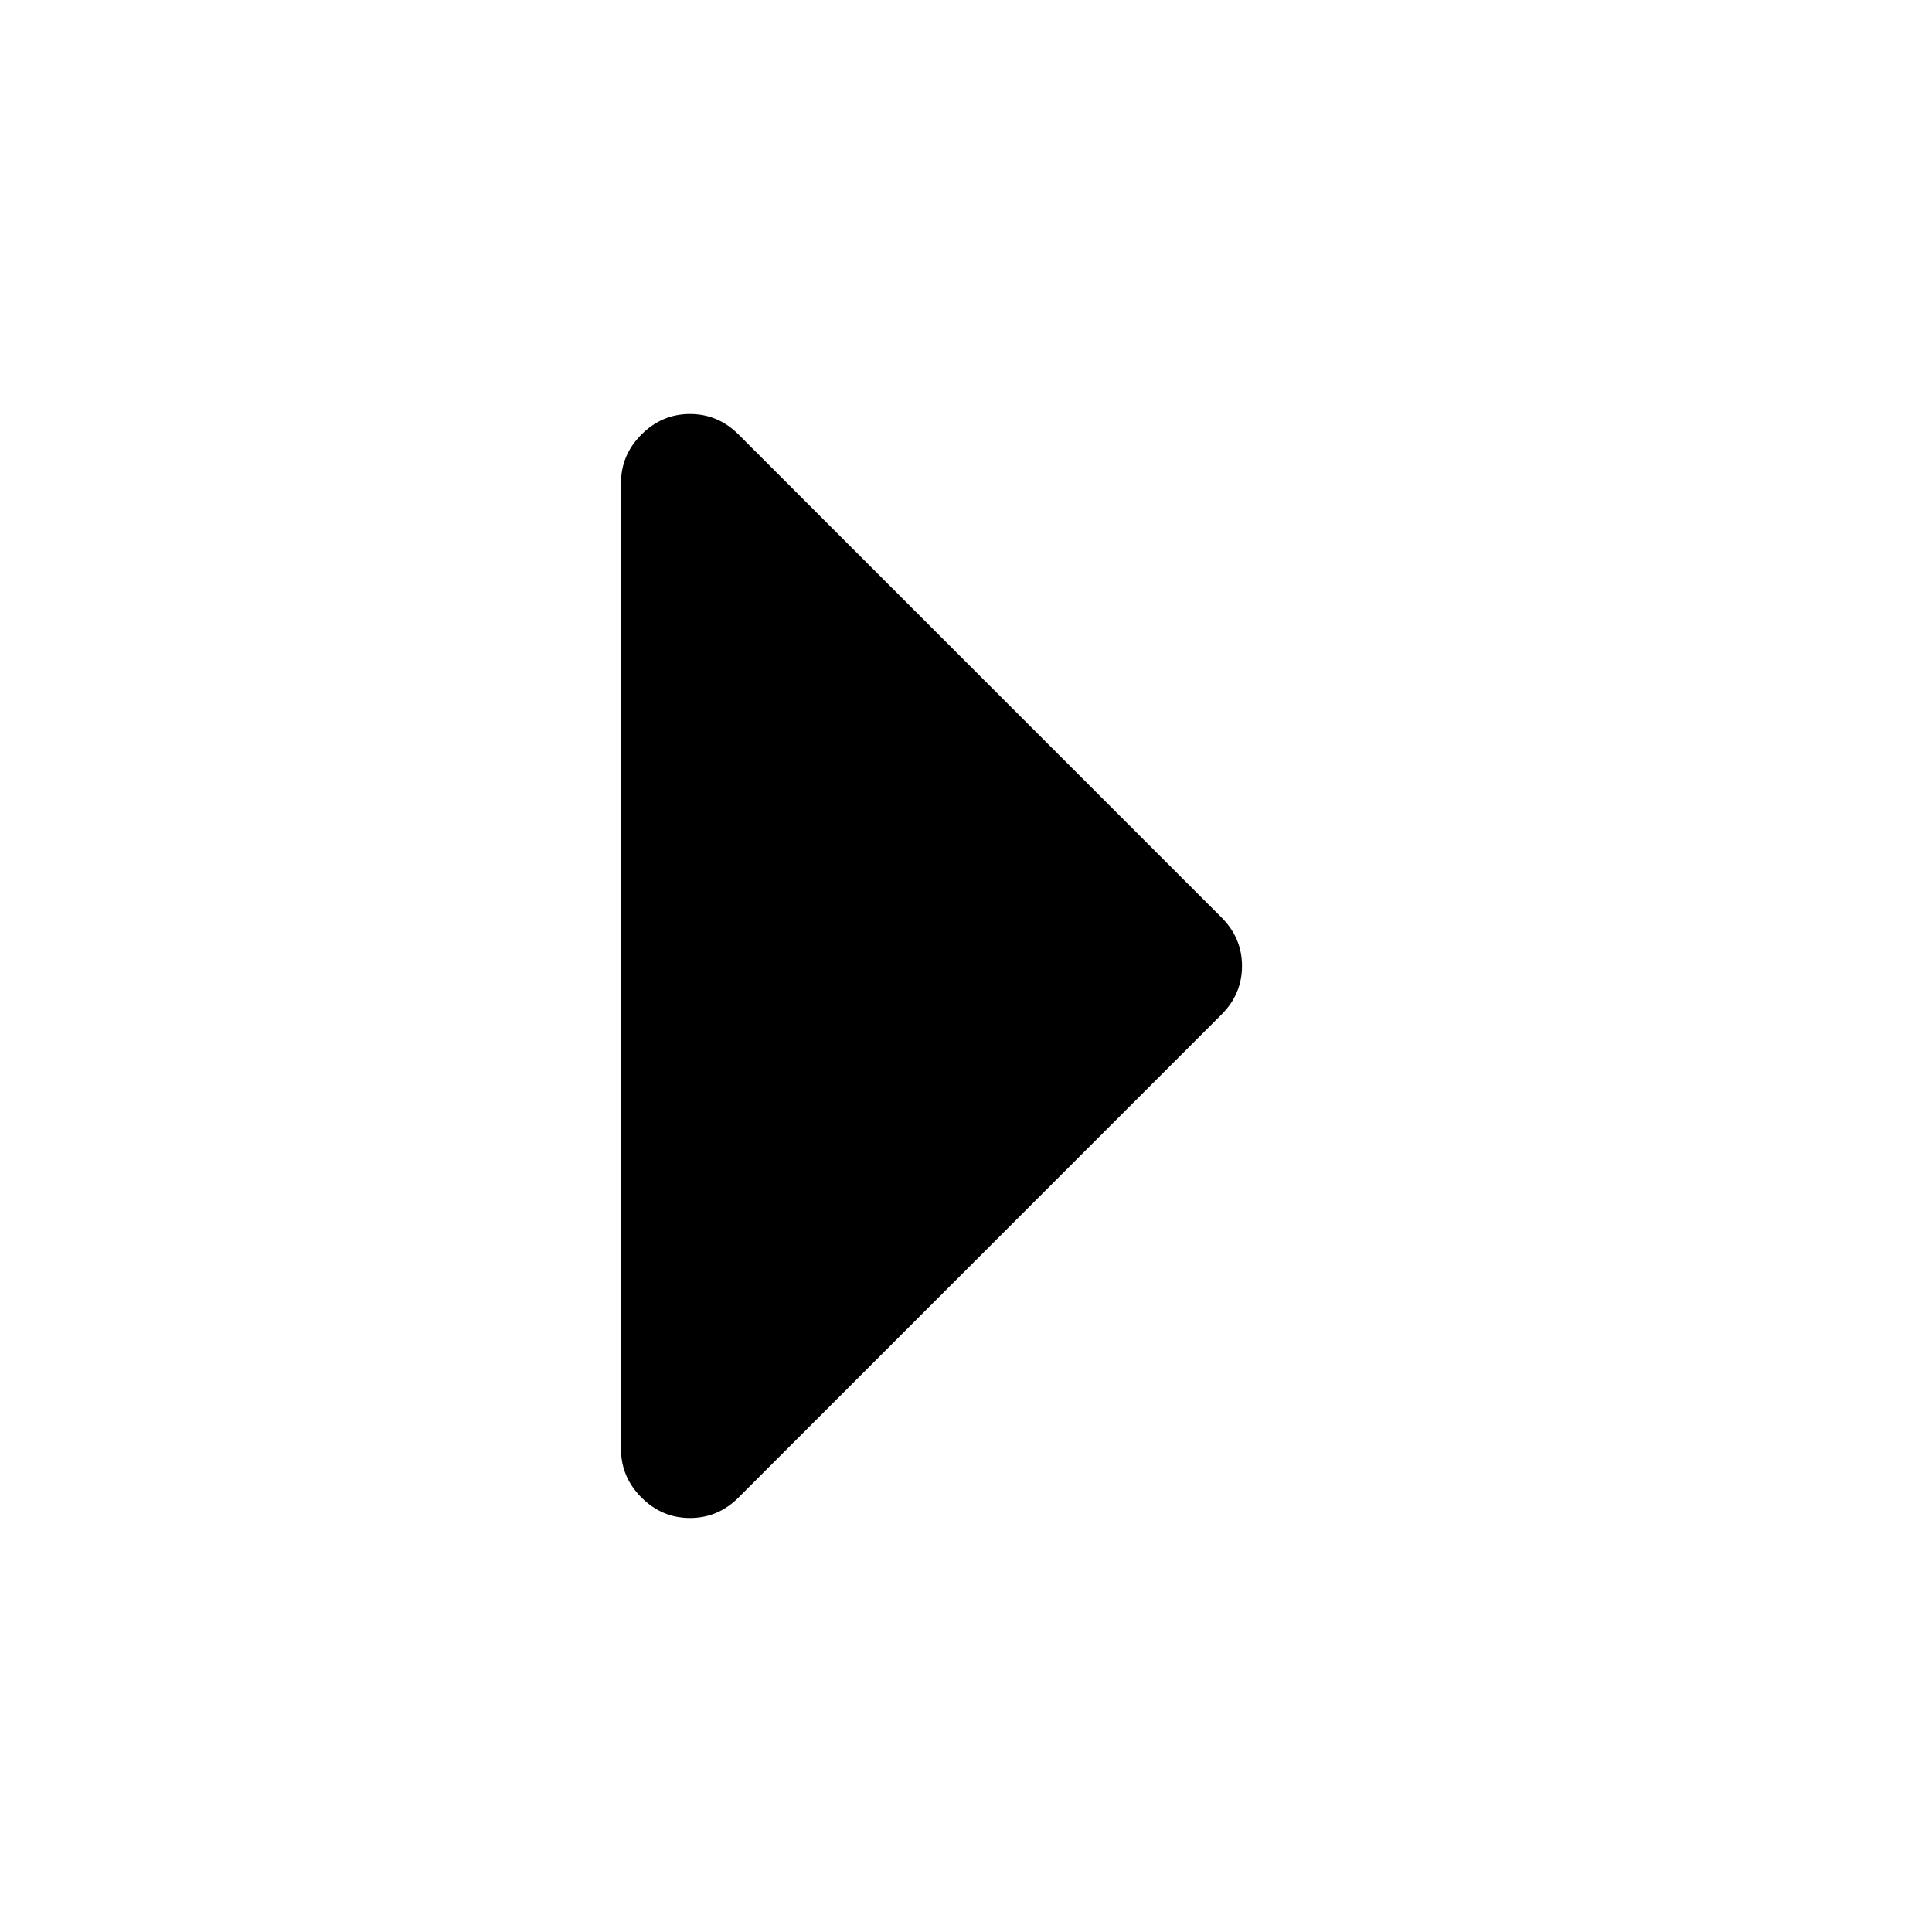
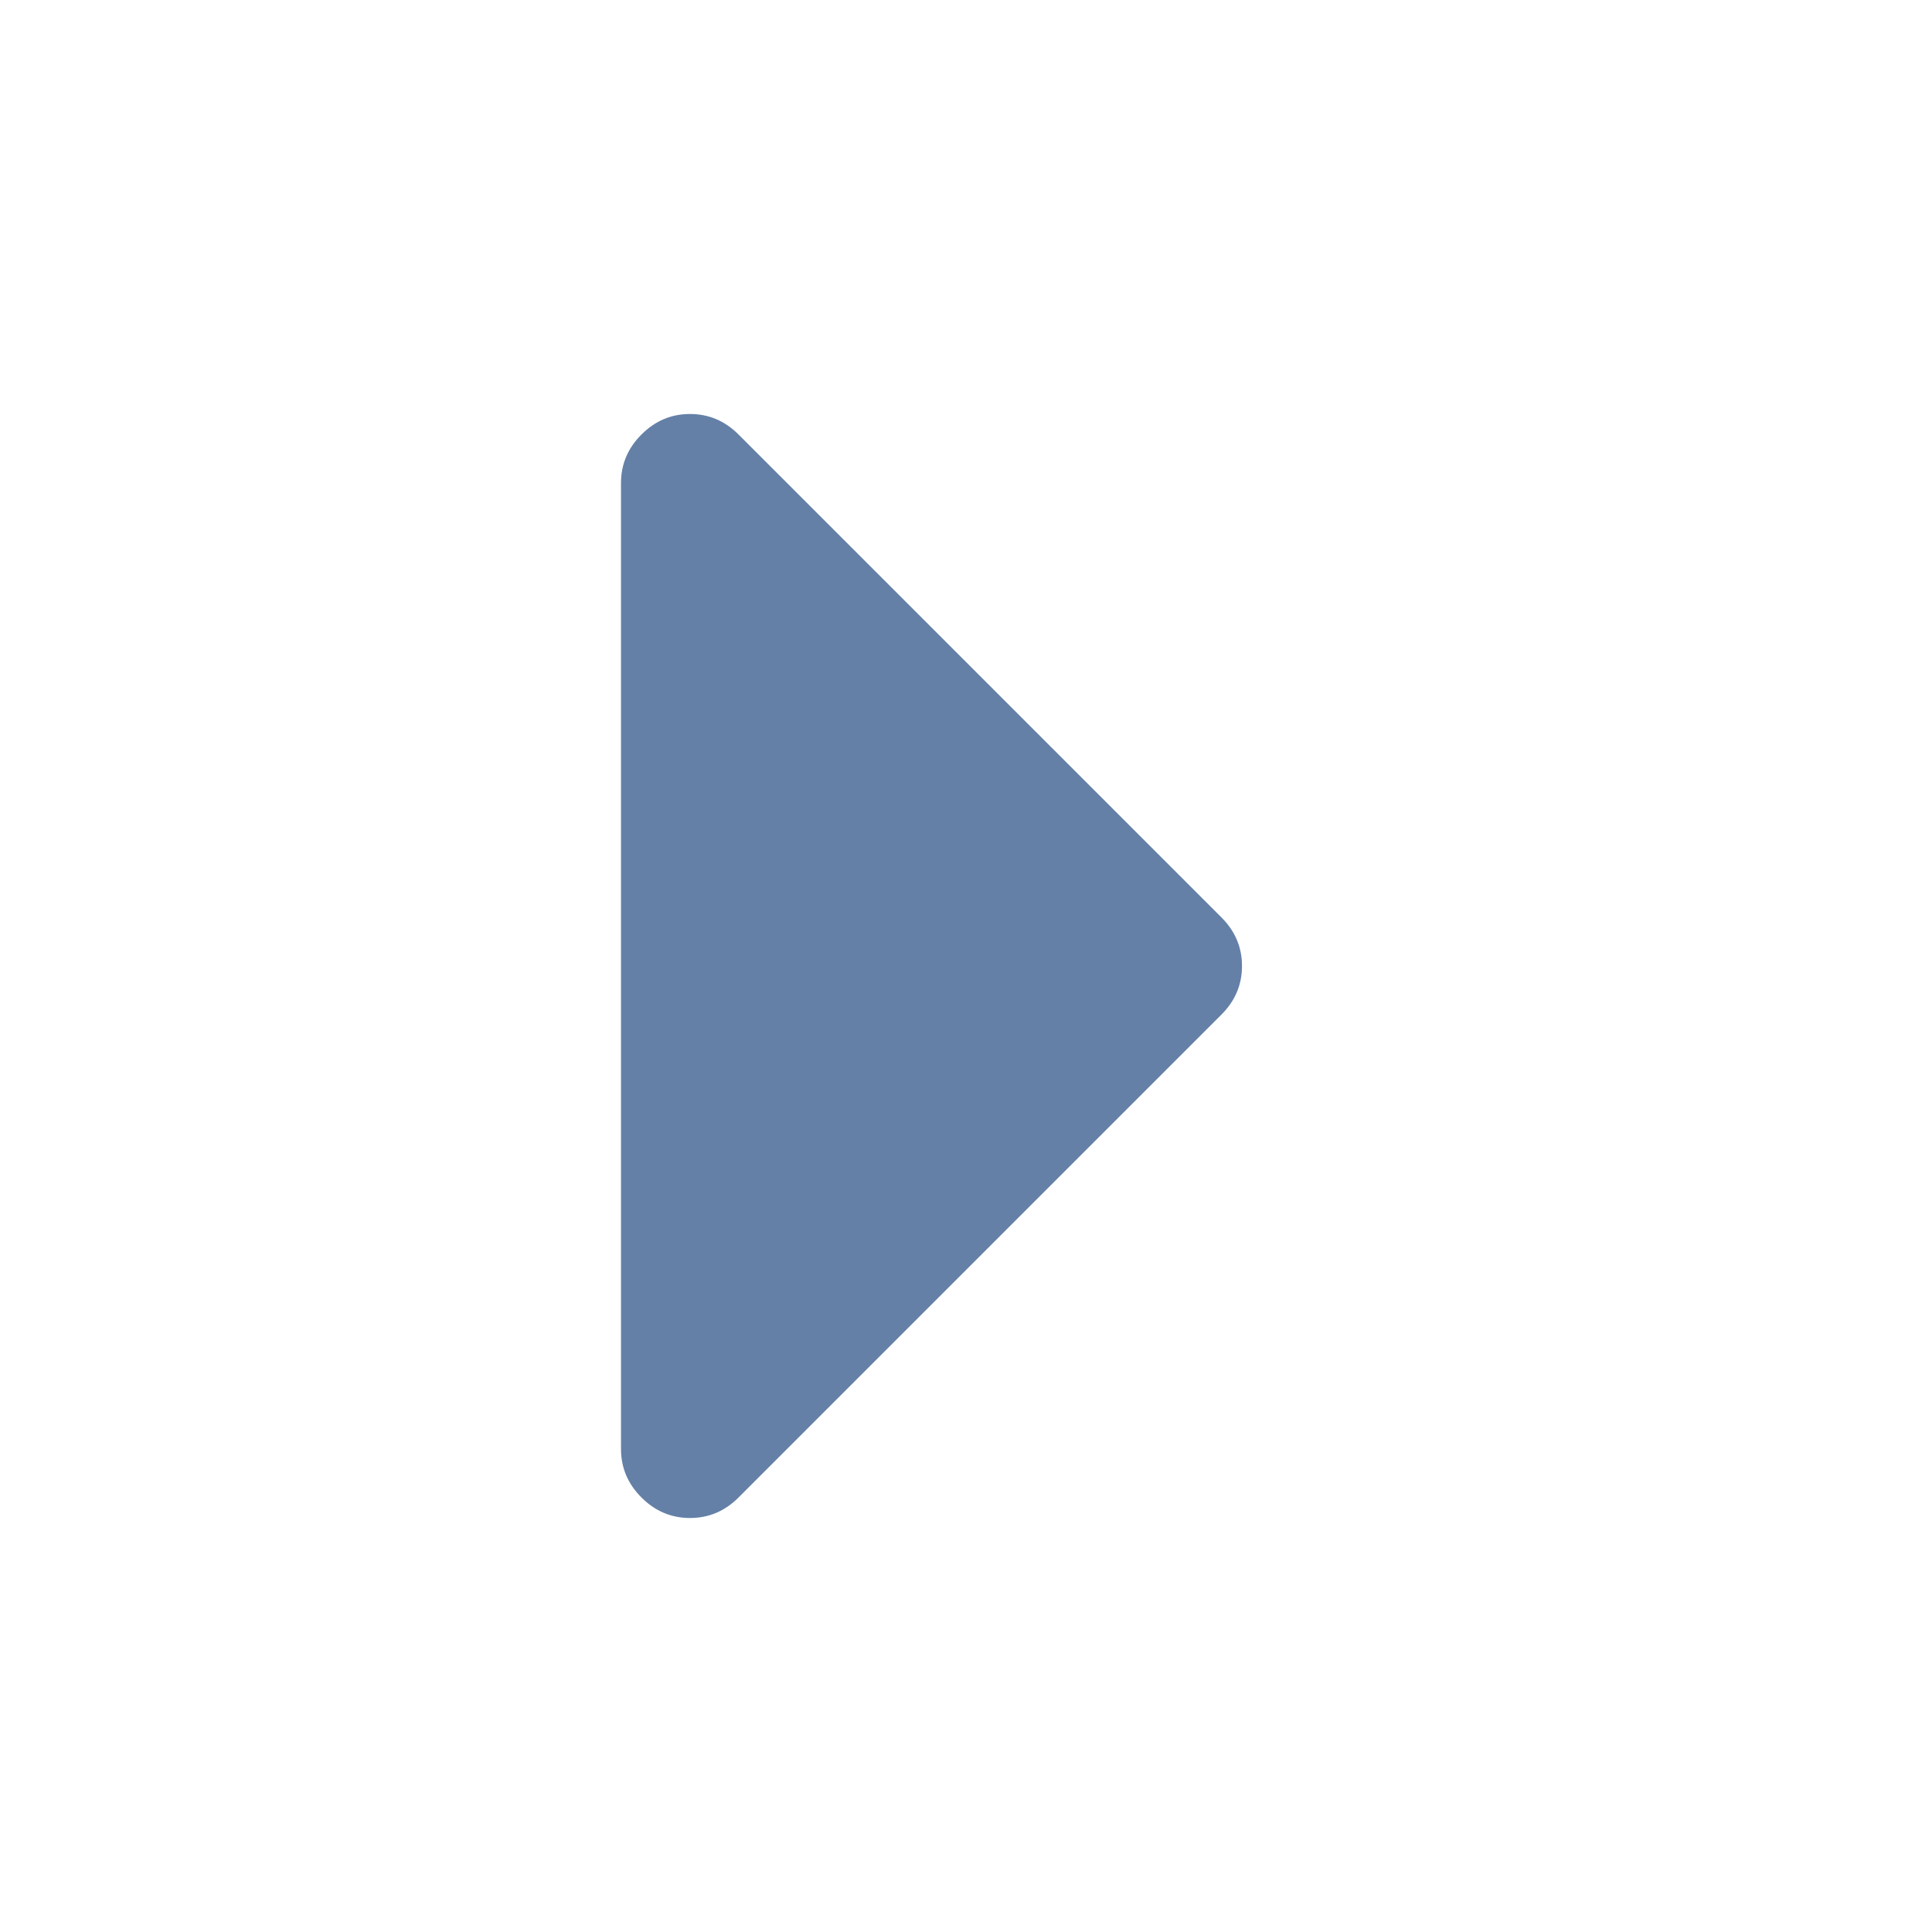
- <svg xmlns="http://www.w3.org/2000/svg" width="1792" height="1792" viewBox="0 0 1792 1792">
+ <svg xmlns="http://www.w3.org/2000/svg" width="1792" height="1792" viewBox="0 0 1792 1792" fill="rgb(100,128,167)">
  <path d="M1152 896q0 26-19 45l-448 448q-19 19-45 19t-45-19-19-45v-896q0-26 19-45t45-19 45 19l448 448q19 19 19 45z" />
</svg>
